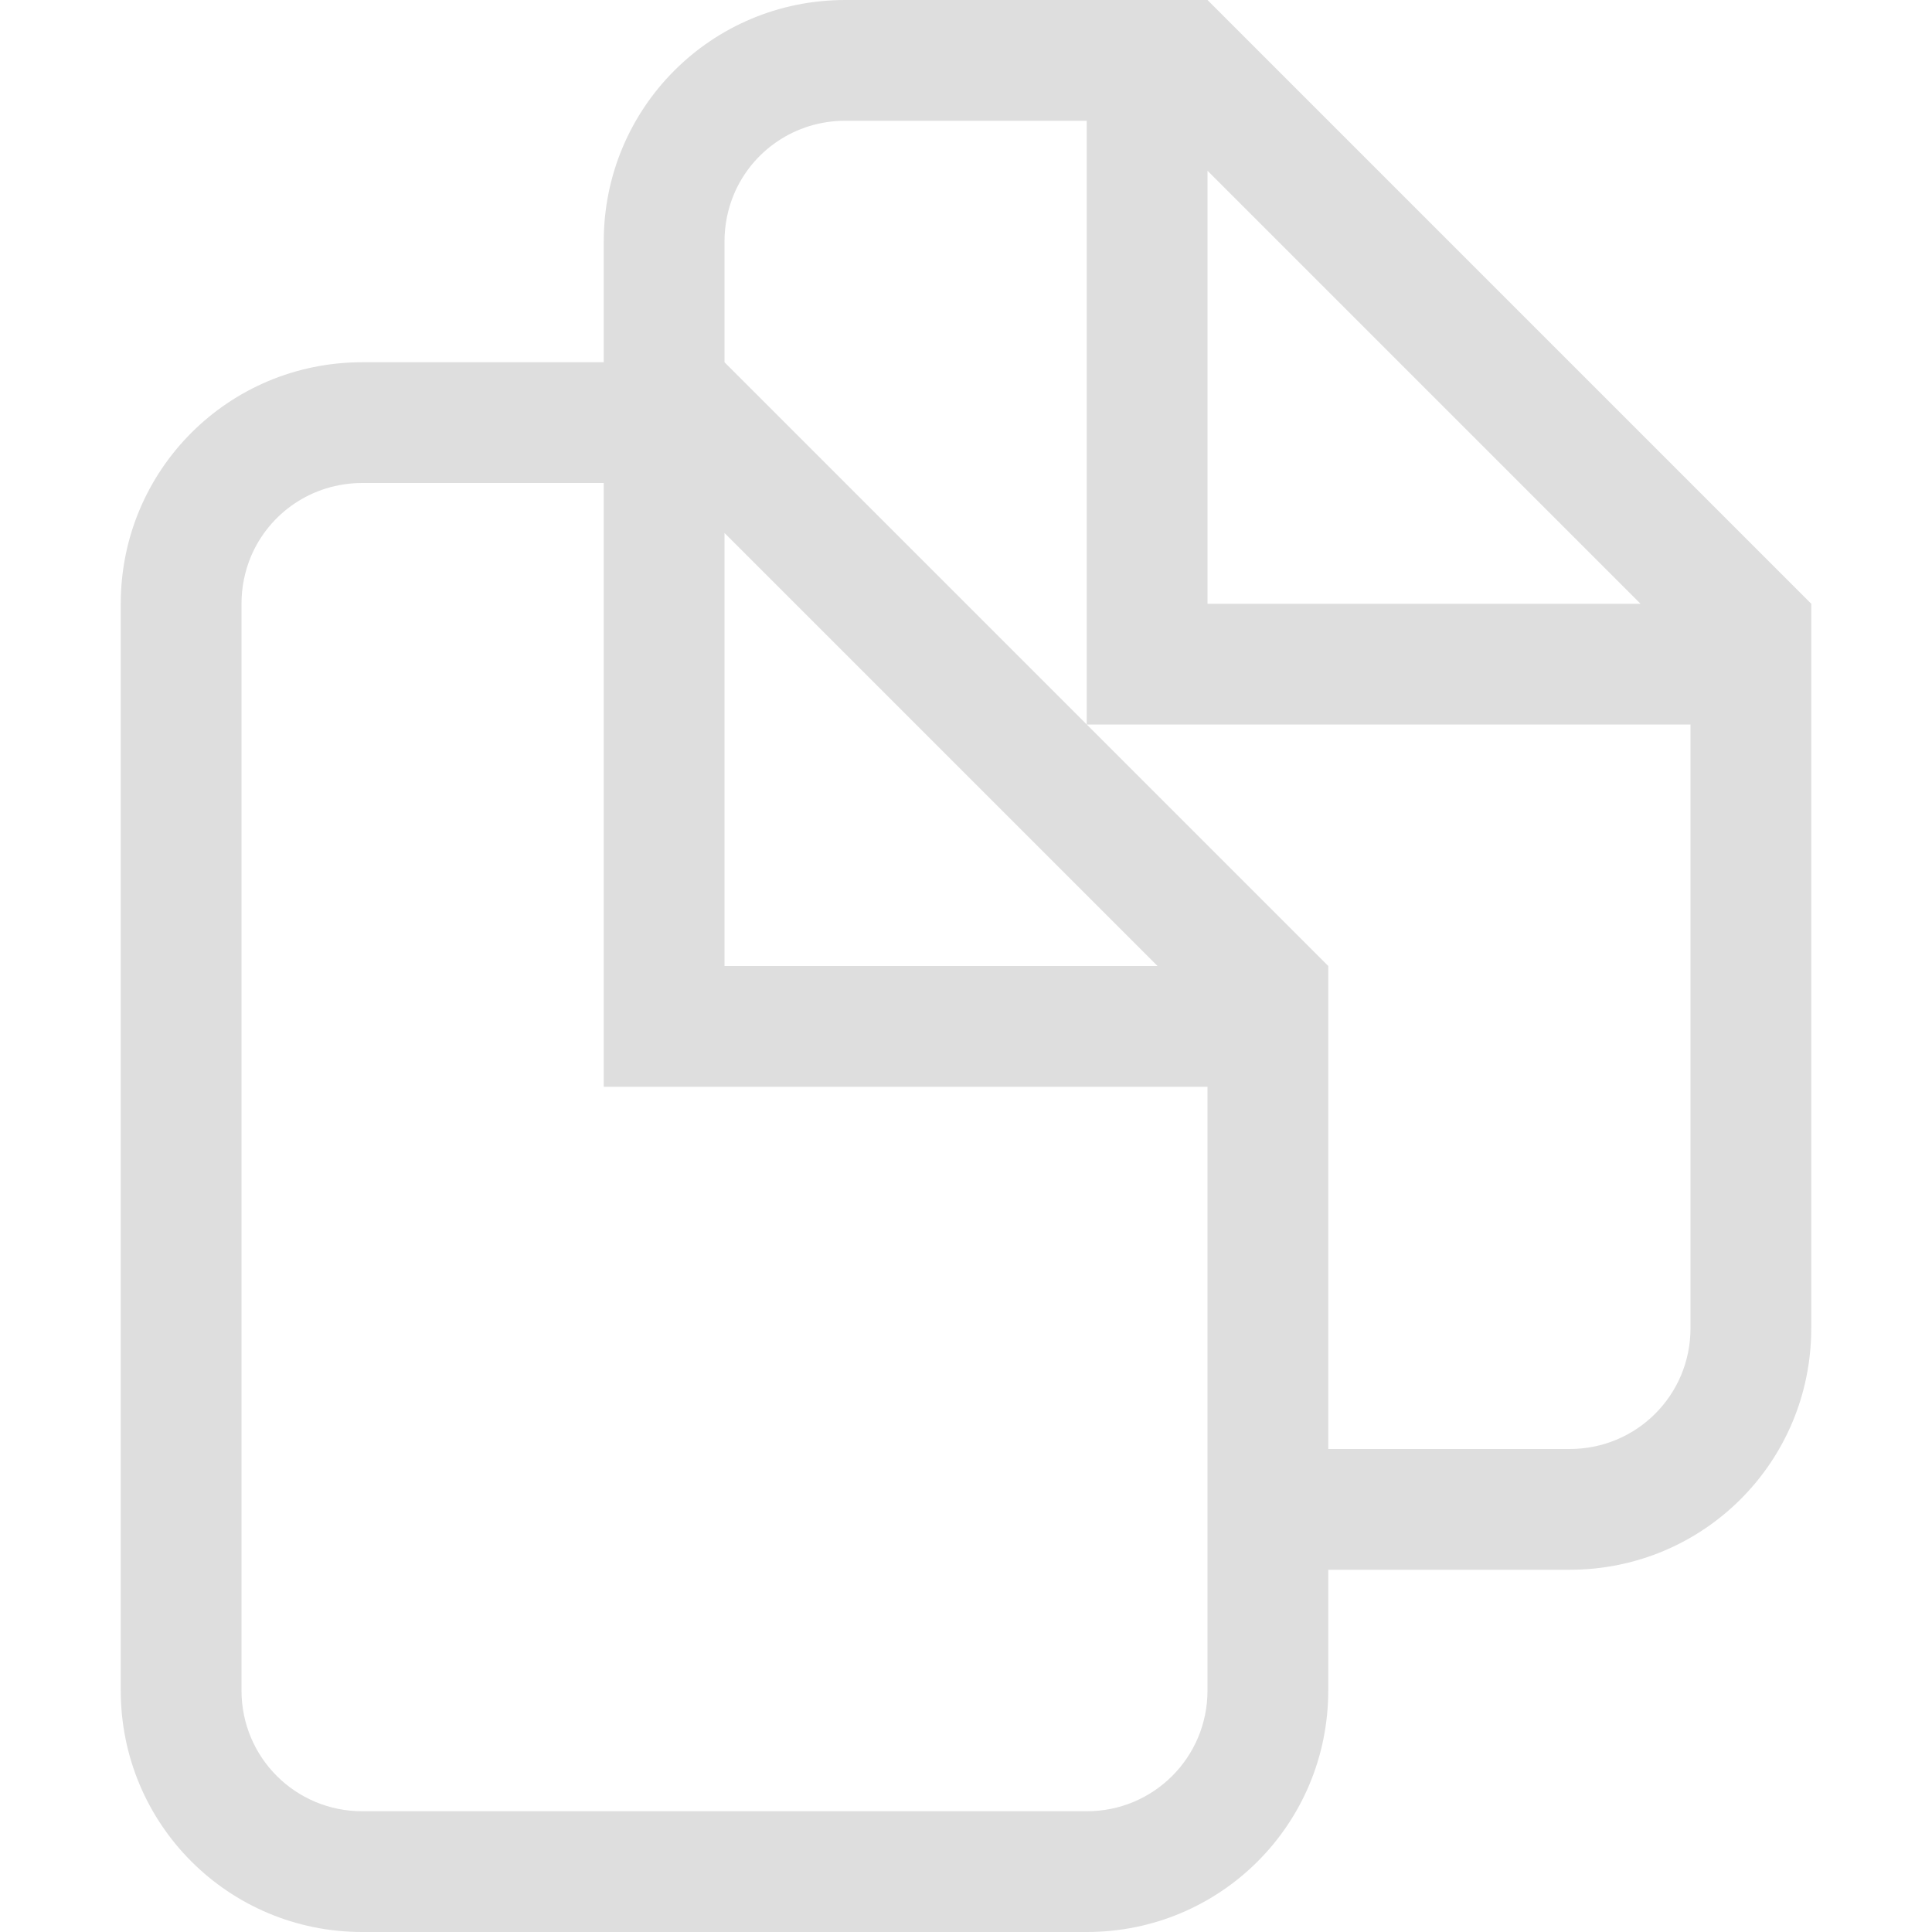
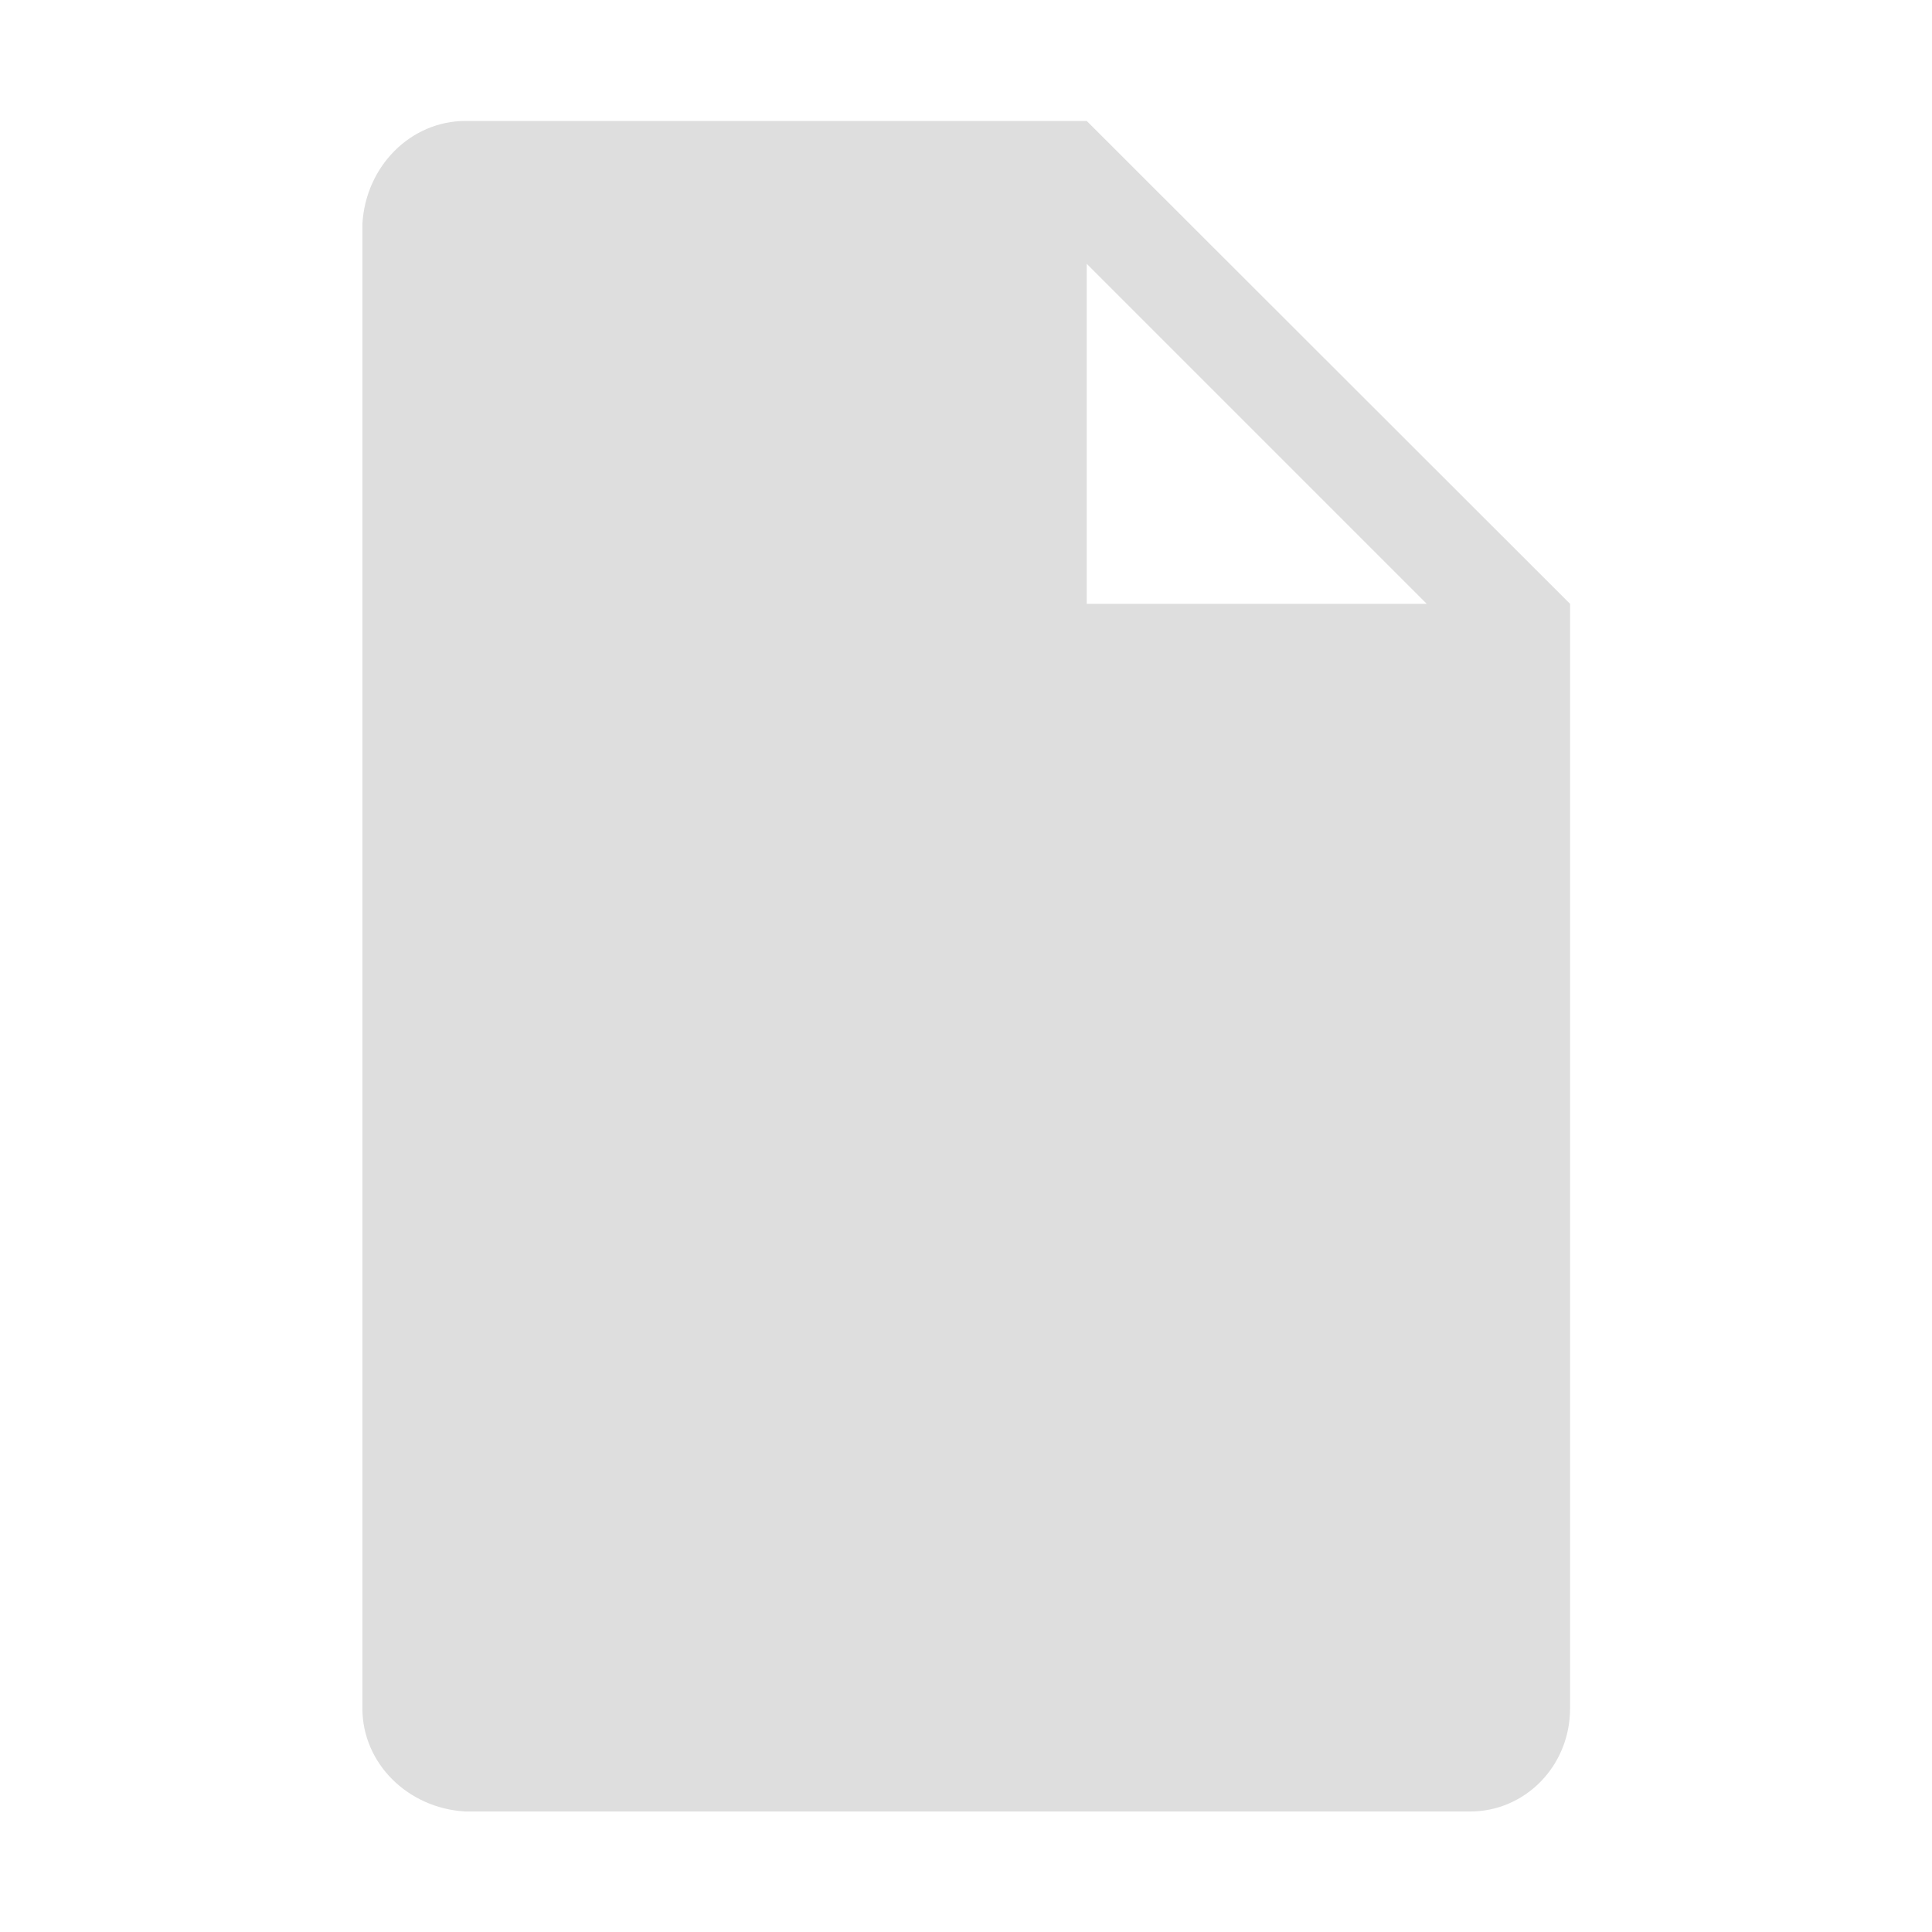
- <svg xmlns="http://www.w3.org/2000/svg" width="16" height="16" version="1.1">
-   <defs>
-     <style id="current-color-scheme" type="text/css">.ColorScheme-Text { color:#dedede; }</style>
+ <svg xmlns="http://www.w3.org/2000/svg" width="16" height="16" viewBox="0 0 4.233 4.233" version="1.1" id="svg960">
+   <defs id="defs957">
+     <style id="current-color-scheme" type="text/css">.ColorScheme-Text { color:#363636; } .ColorScheme-Text { color:#dedede; }</style>
  </defs>
-   <path d="m7 0c-1.108 0-2 0.892-2 2v1h-2c-1.108 0-2 0.892-2 2v9c0 1.108 0.892 2 2 2h6c1.108 0 2-0.892 2-2v-1h2c1.108 0 2-0.892 2-2v-4.586-1.414l-5-5h-1-2zm0 1h2v4 1h5v5c0 0.554-0.446 1-1 1h-2v-2.586-1.414l-5-5v-1c0-0.139 0.028-0.271 0.078-0.391 0.151-0.359 0.506-0.609 0.922-0.609zm3 0.414 3.586 3.586h-3.586v-3.586zm-7 2.586h2v4 1h5v5c0 0.554-0.446 1-1 1h-6c-0.554 0-1-0.446-1-1v-9c0-0.139 0.028-0.271 0.078-0.391 0.151-0.359 0.506-0.609 0.922-0.609zm3 0.414 3.586 3.586h-3.586v-3.586z" style="fill:currentColor" class="ColorScheme-Text" />
+   <g id="layer1">
+     <path class="ColorScheme-Text" d="M 2.381,0.265 H 1.02 c -0.12,0 -0.219,0.099 -0.226,0.226 V 3.743 c 0,0.12 0.099,0.219 0.226,0.226 h 2.201 c 0.12,0 0.219,-0.099 0.219,-0.226 l -5e-7,-2.42 z m 0,1.058 V 0.578 L 3.126,1.323 Z" id="path18" style="fill:currentColor;stroke-width:0.071" />
+   </g>
</svg>
